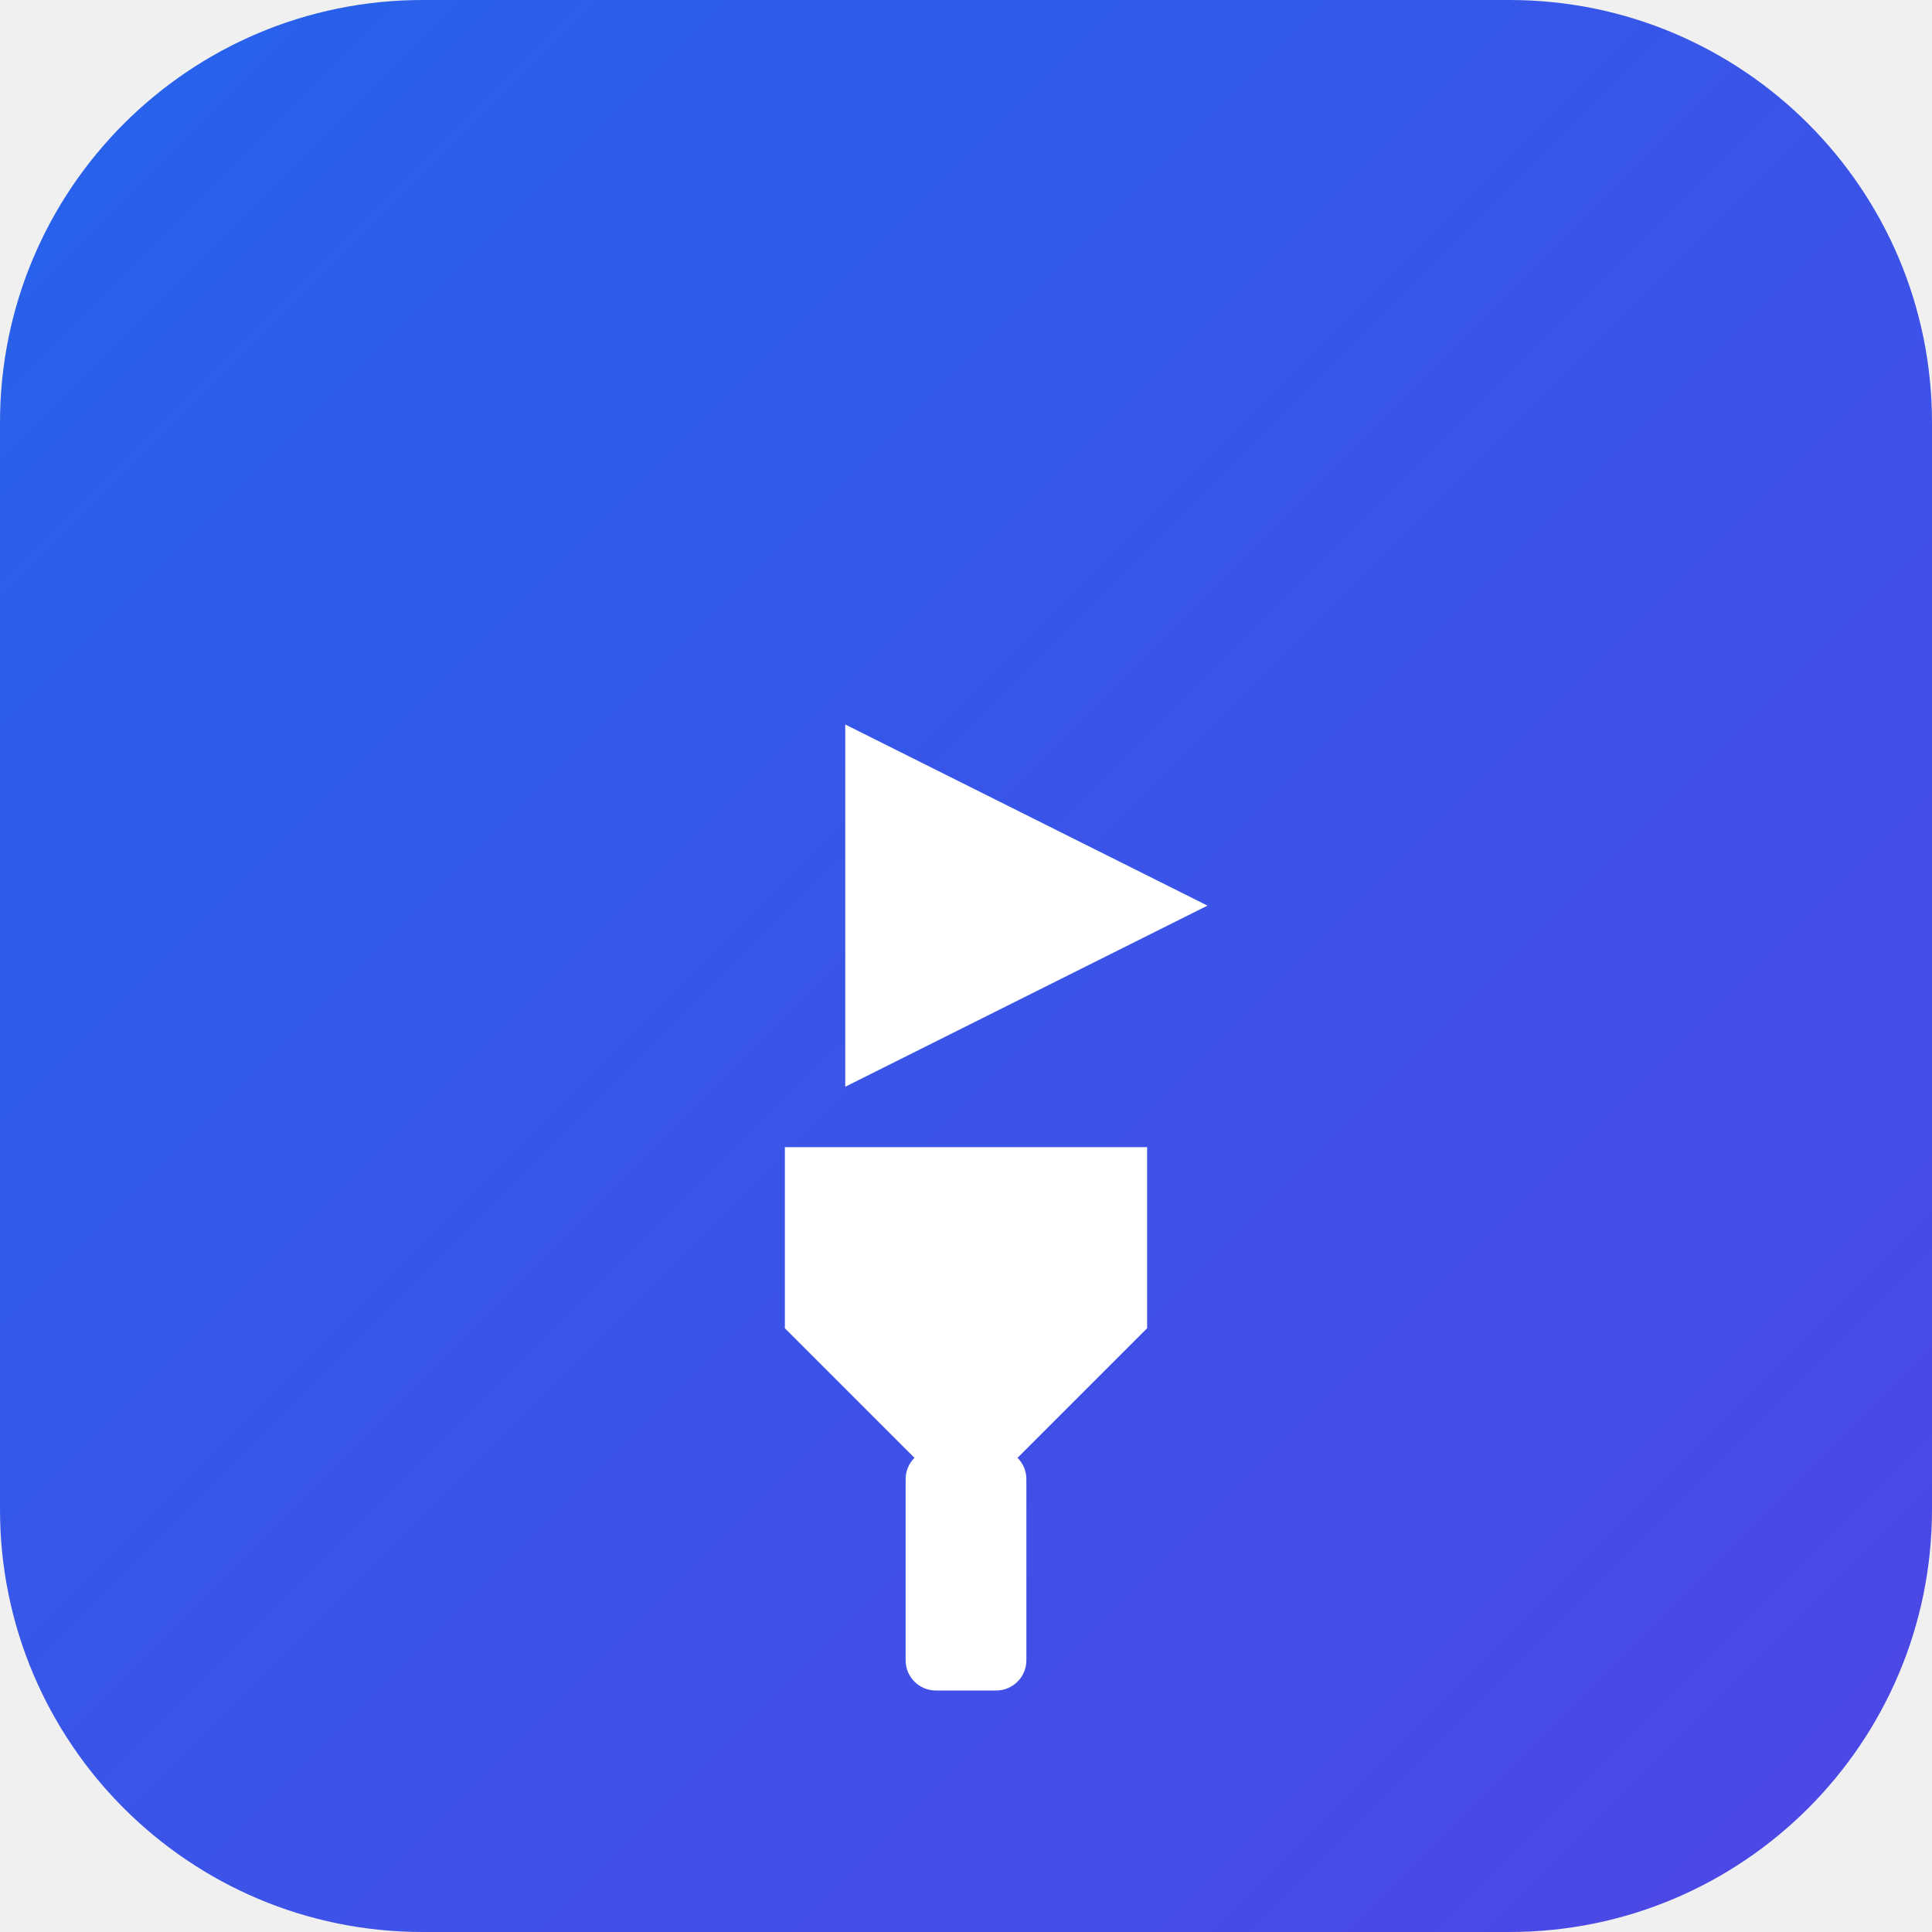
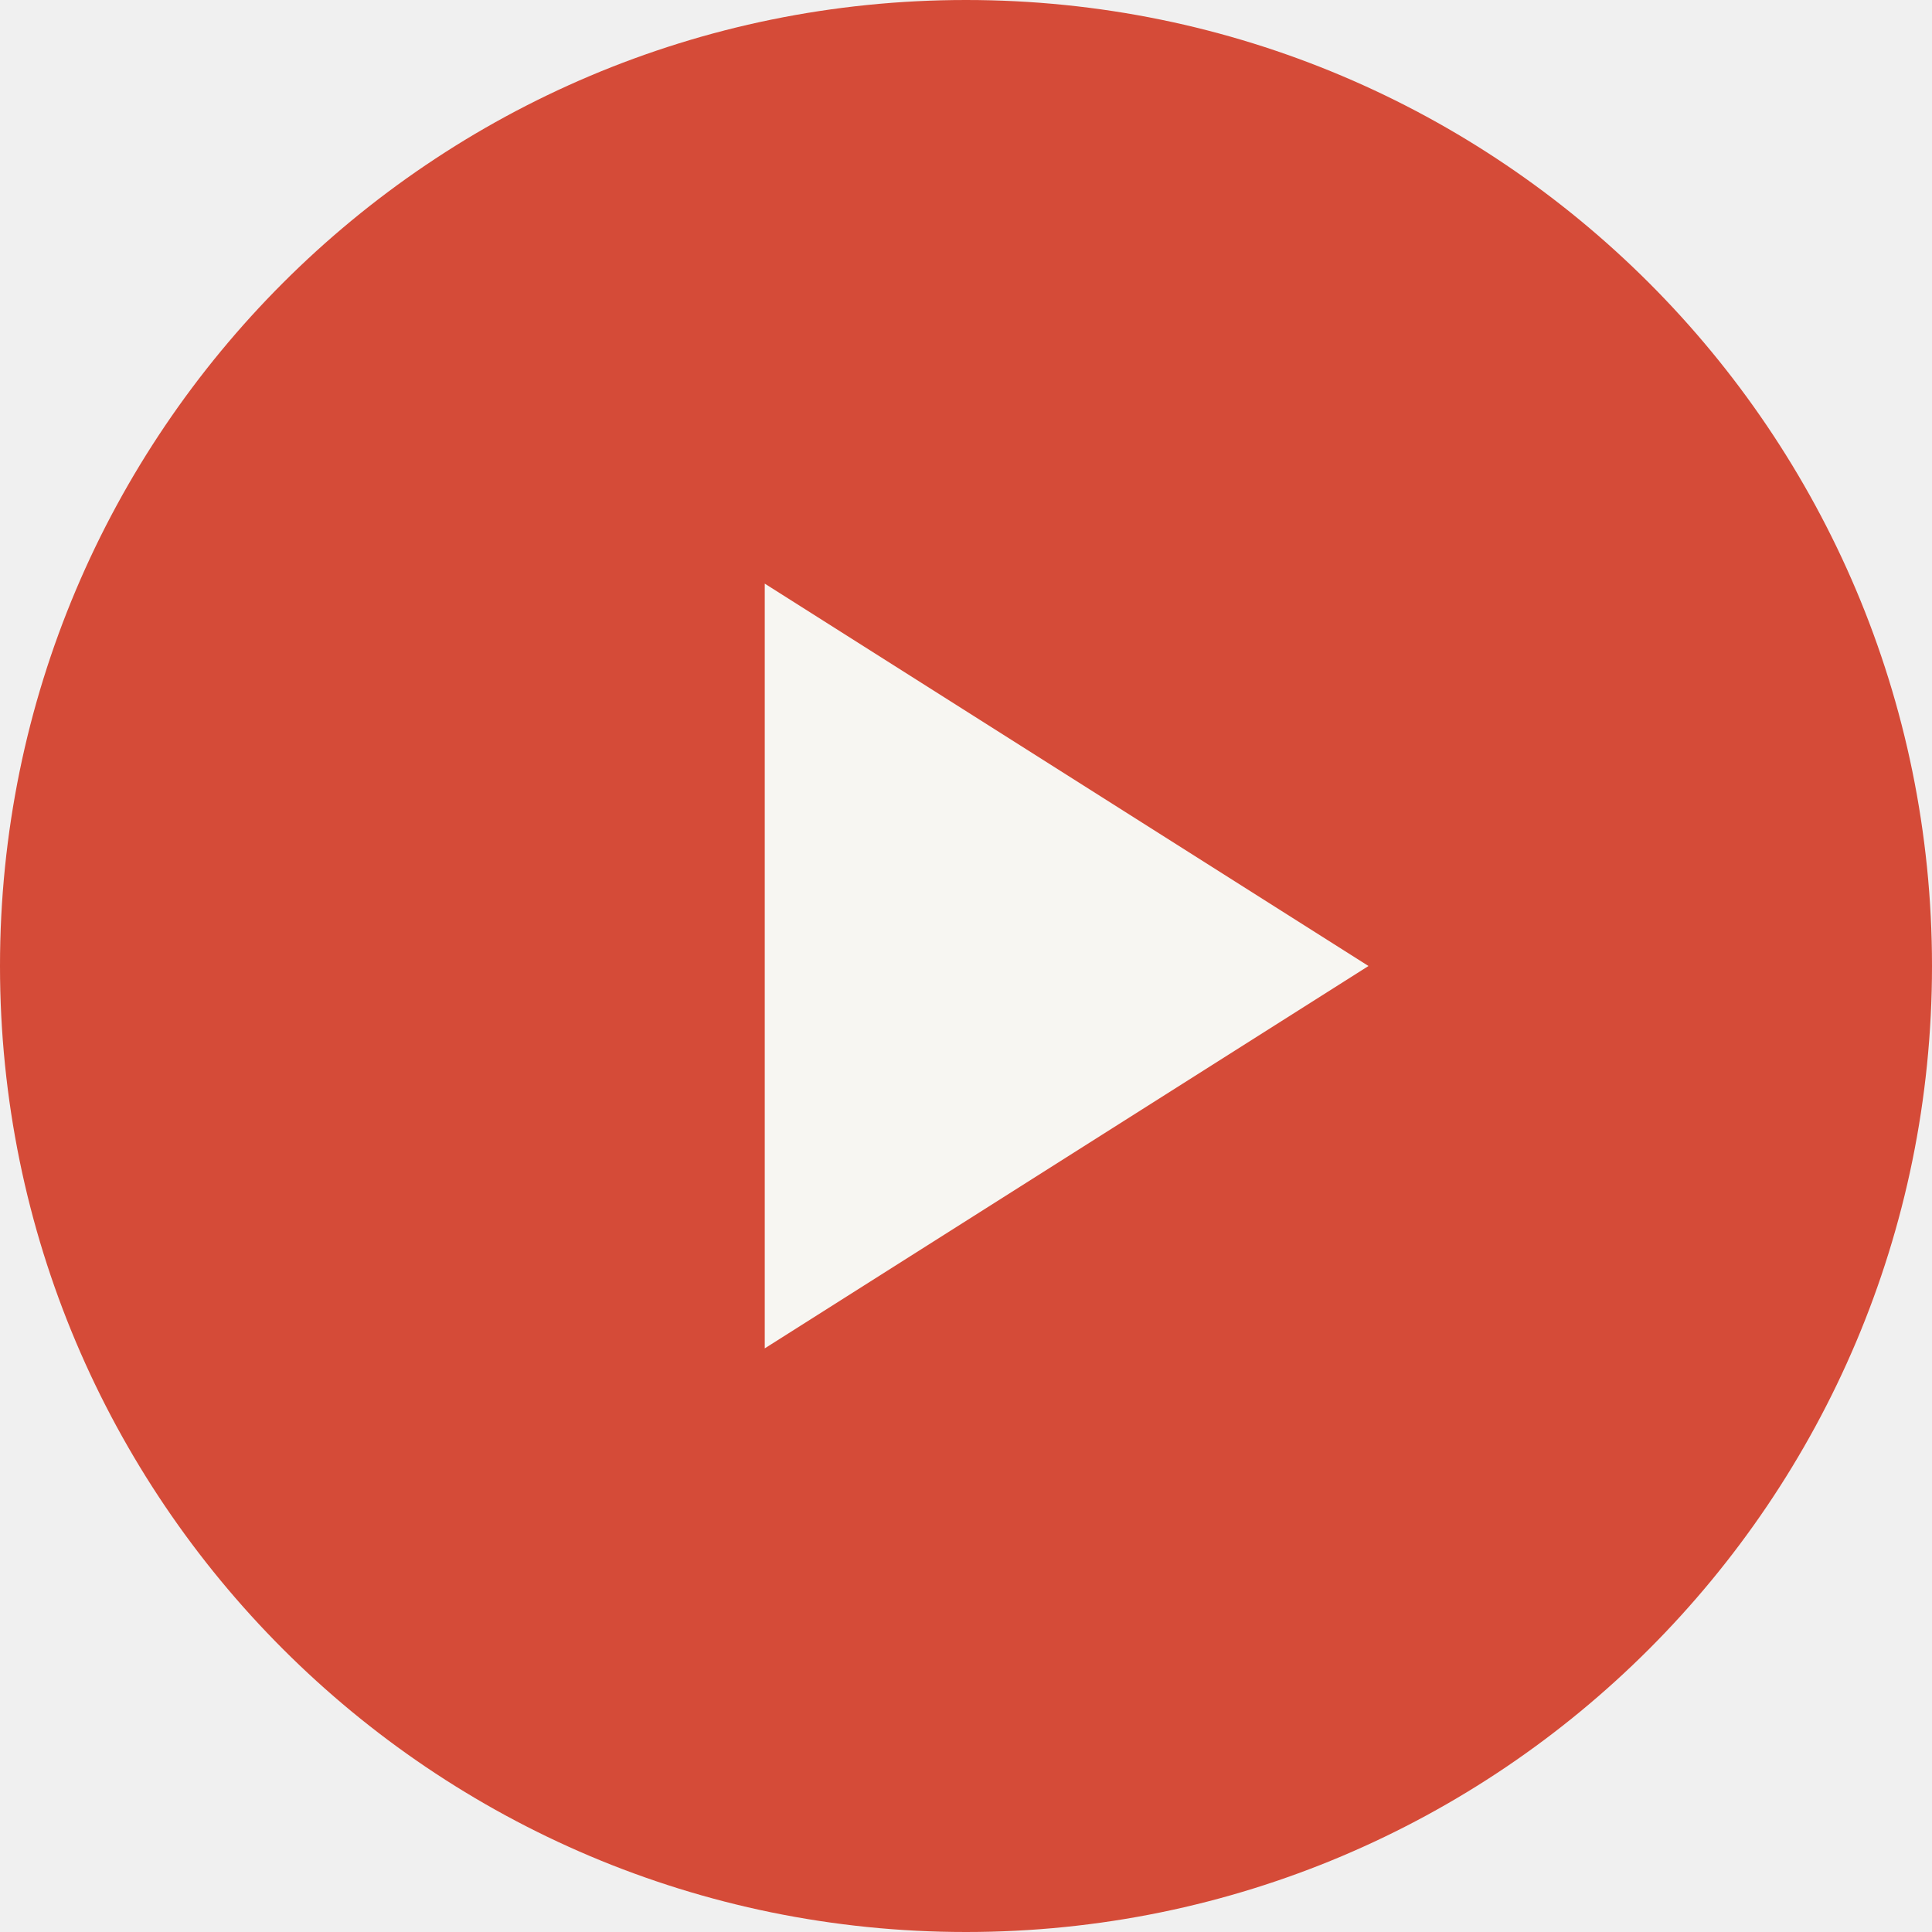
- <svg xmlns="http://www.w3.org/2000/svg" width="64" height="64" viewBox="0 0 1024 1024">
-   <defs>
-     <linearGradient id="bg" x1="0" y1="0" x2="1" y2="1">
-       <stop offset="0%" stop-color="#2563eb" />
-       <stop offset="100%" stop-color="#4f46e5" />
-     </linearGradient>
-   </defs>
-   <rect width="1024" height="1024" rx="224" fill="url(#bg)" />
-   <path d="M448 384 L640 480 L448 576 Z" fill="#fff" />
-   <path d="M416 704 L512 800 L608 704 L608 608 L416 608 Z" fill="#fff" />
-   <rect x="480" y="768" width="64" height="128" rx="16" fill="#fff" />
+ <svg xmlns="http://www.w3.org/2000/svg" width="48" height="48" viewBox="0 0 48 48">
+   <g id="brand-mark">
+     <circle cx="24" cy="24" r="24" fill="#d54b38" />
+     <path d="M19 14.5 34 24 19 33.5Z" fill="#f7f6f2" />
+   </g>
</svg>
